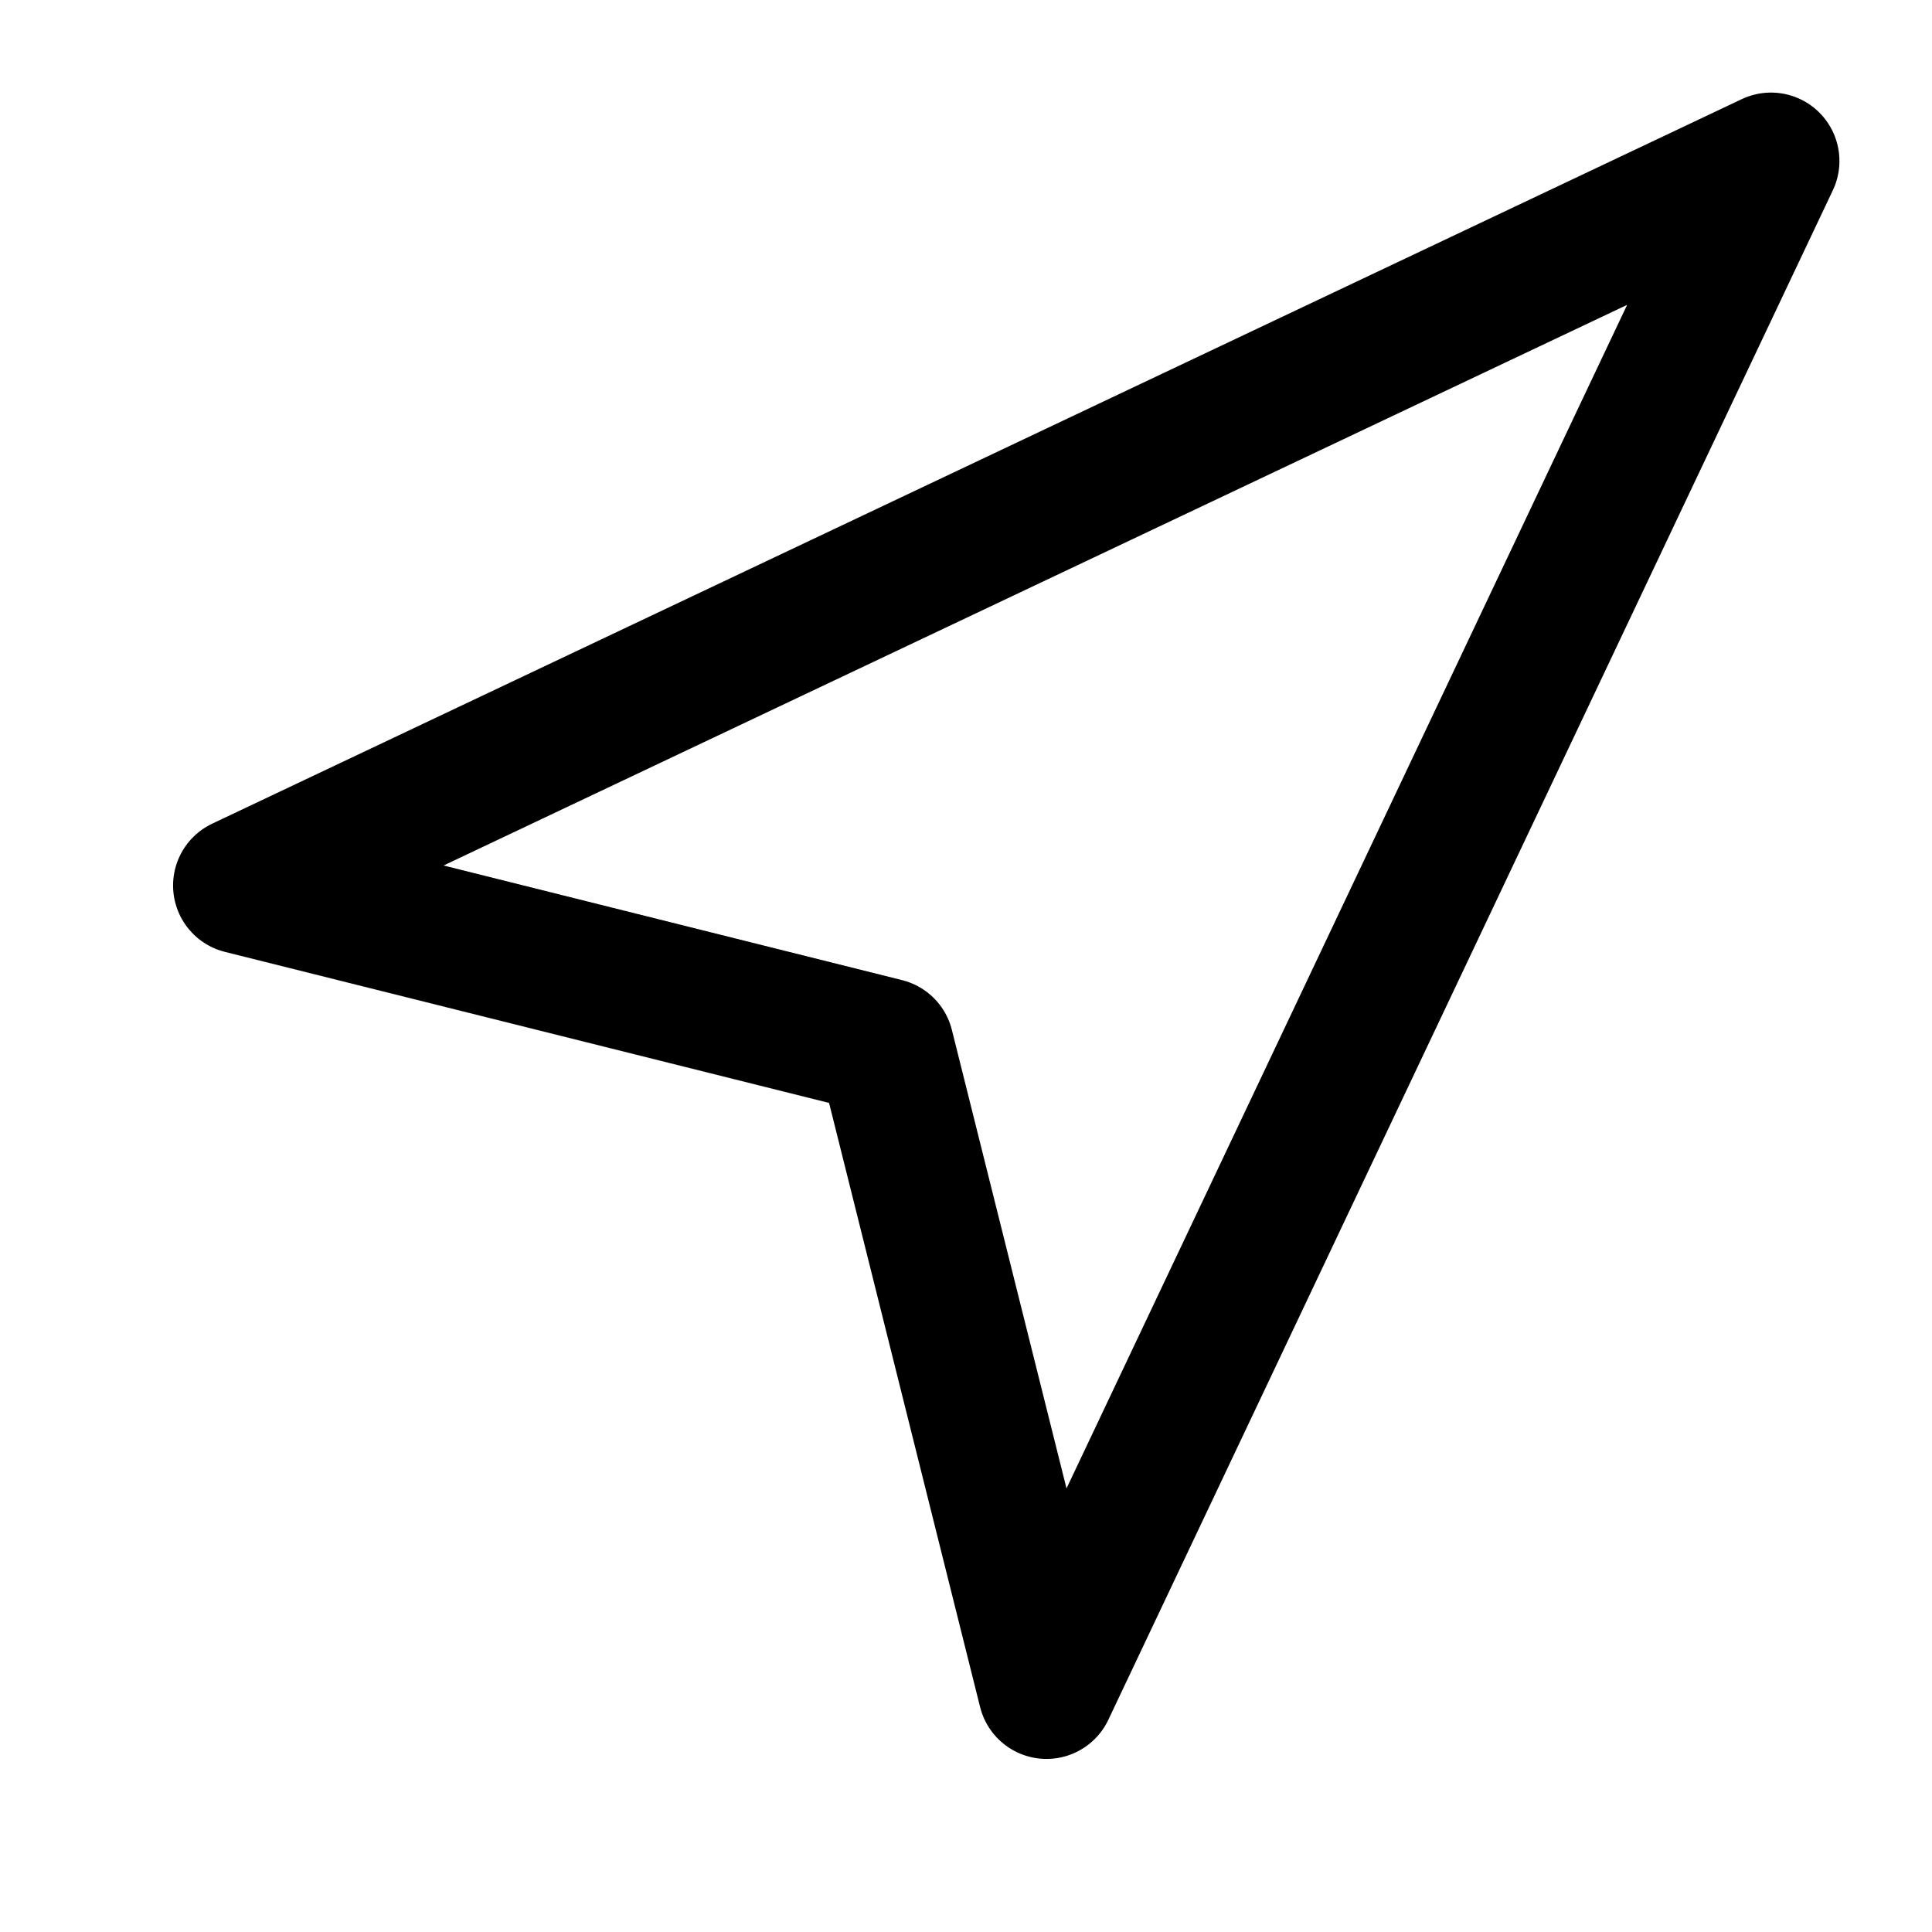
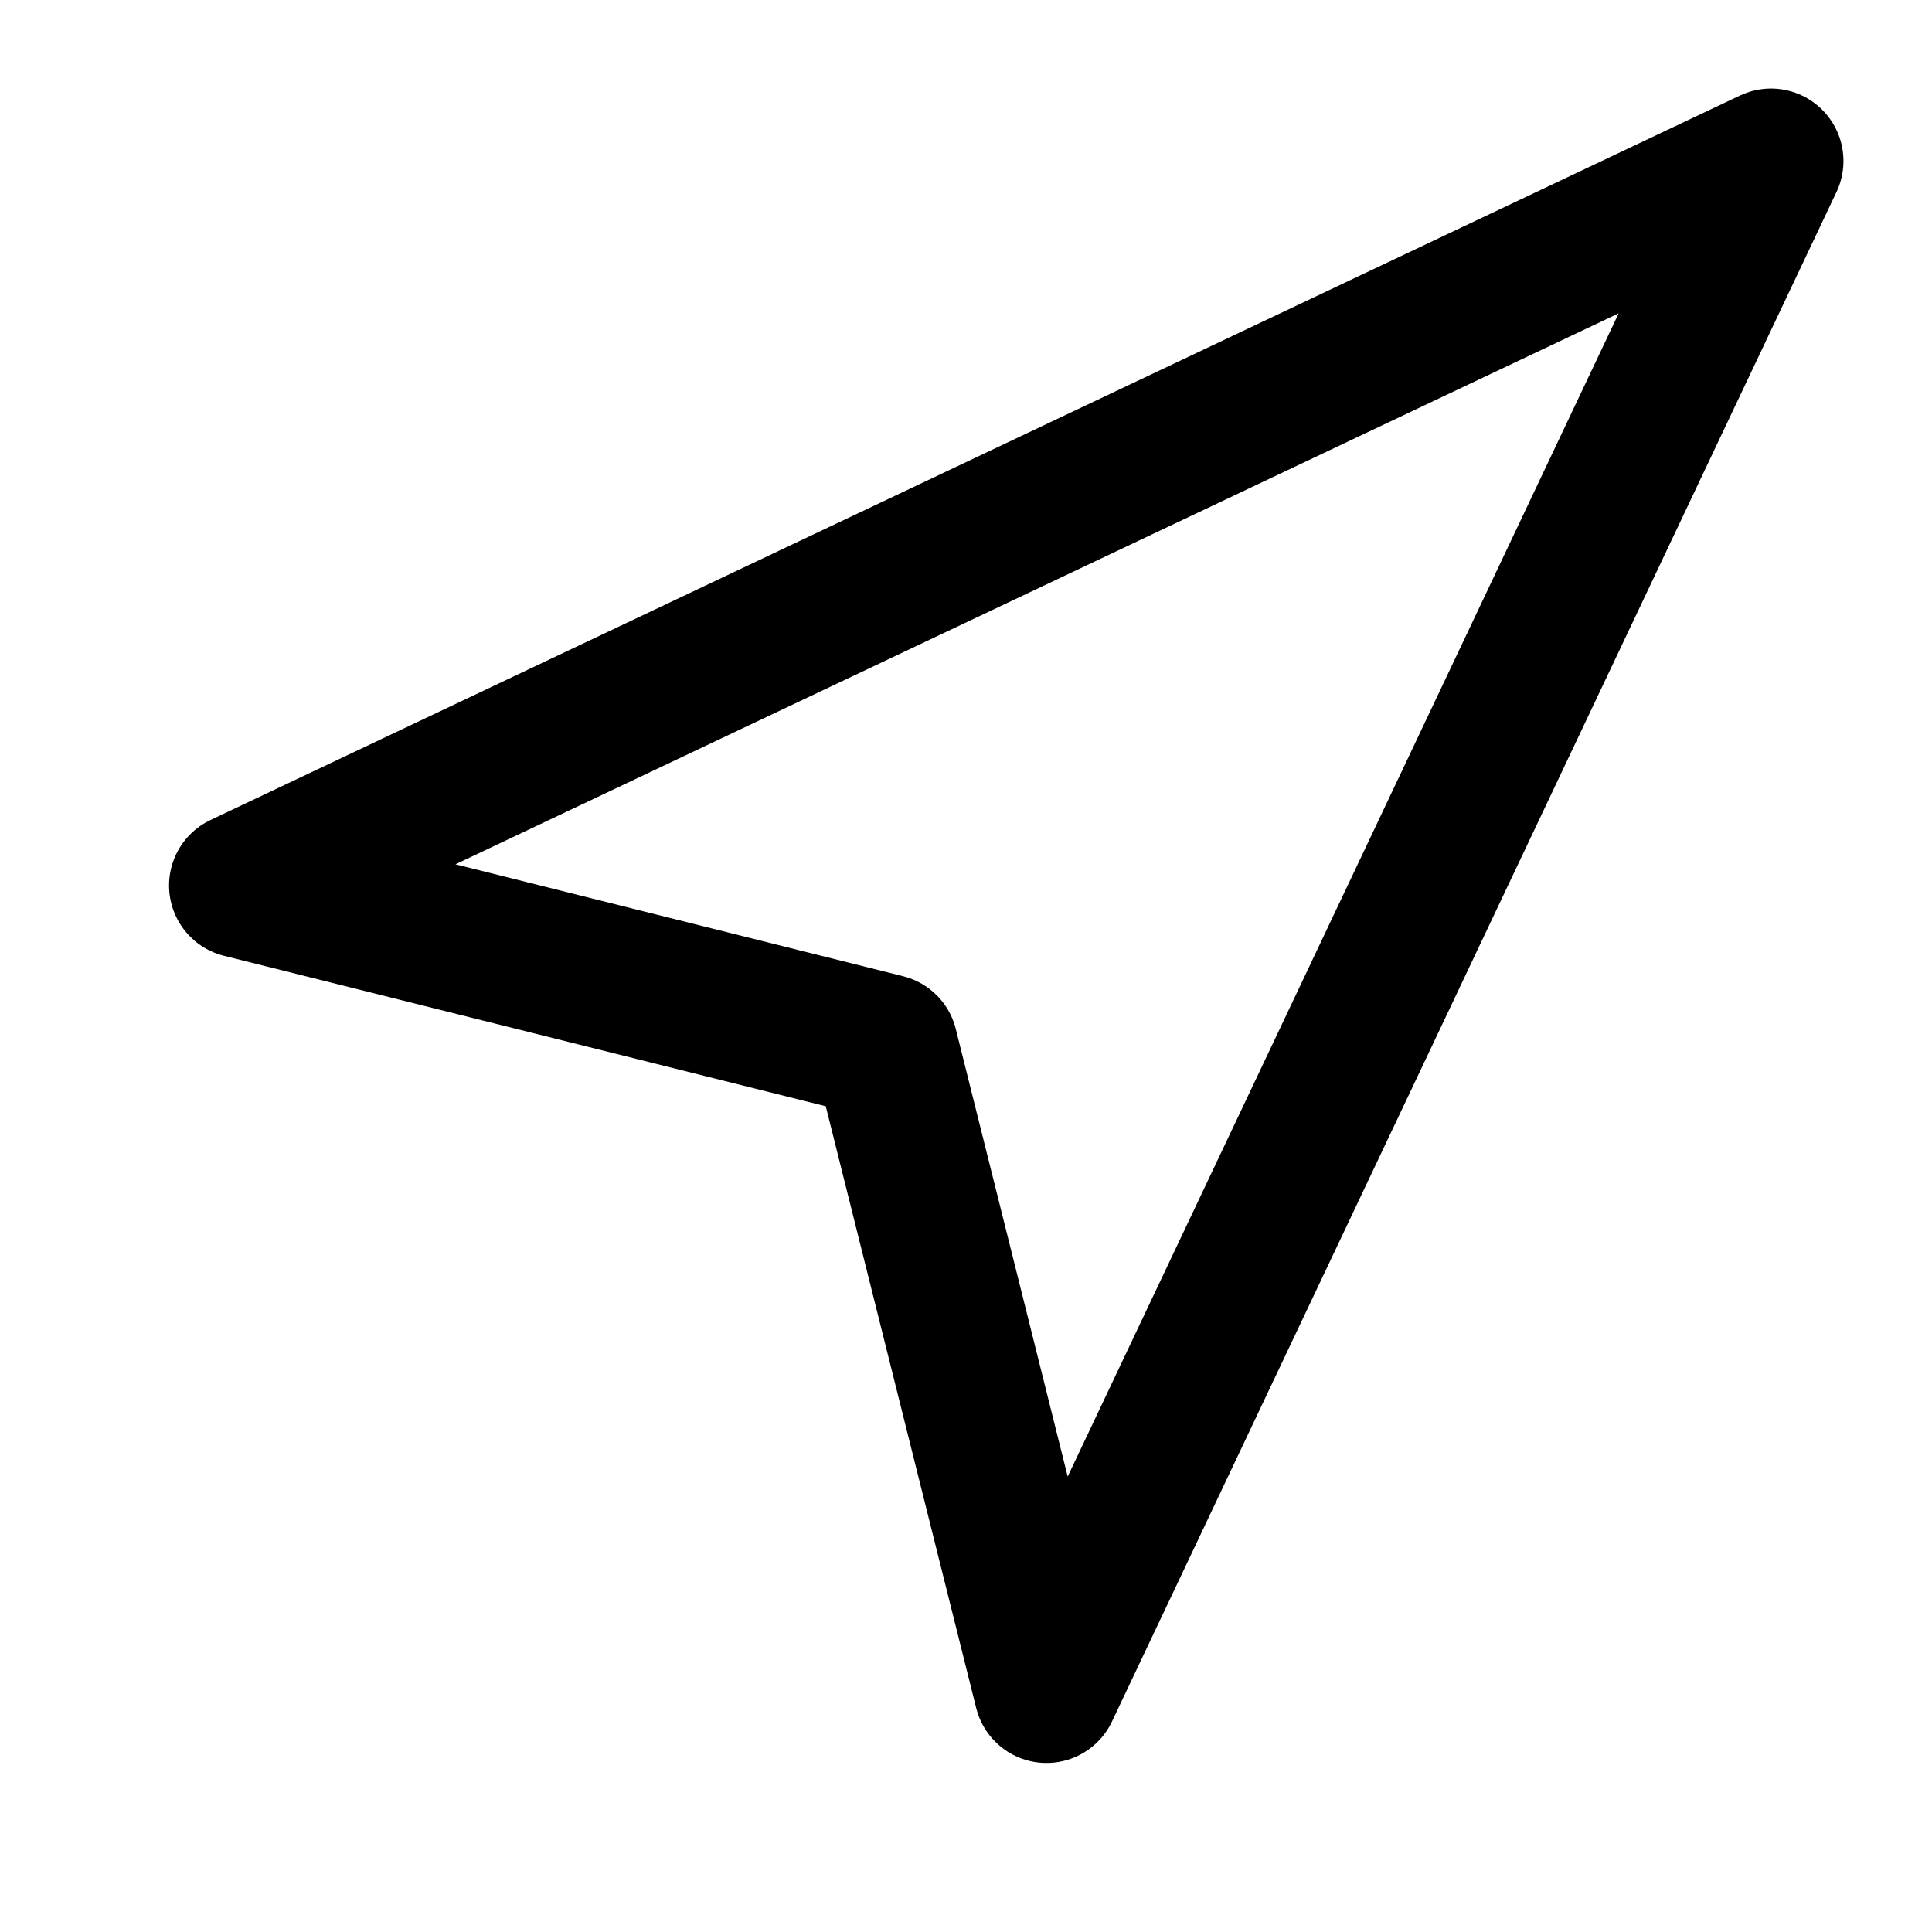
- <svg xmlns="http://www.w3.org/2000/svg" width="24" height="24" viewBox="0 0 24 24" fill="none" stroke="currentColor" stroke-width="1.7" stroke-linecap="round" stroke-linejoin="round">
+ <svg xmlns="http://www.w3.org/2000/svg" width="24" height="24" viewBox="0 0 24 24" fill="none" stroke="currentColor" stroke-width="1.8" stroke-linecap="round" stroke-linejoin="round">
  <polygon points="3 11 22 2 13 21 11 13 3 11" />
</svg>
